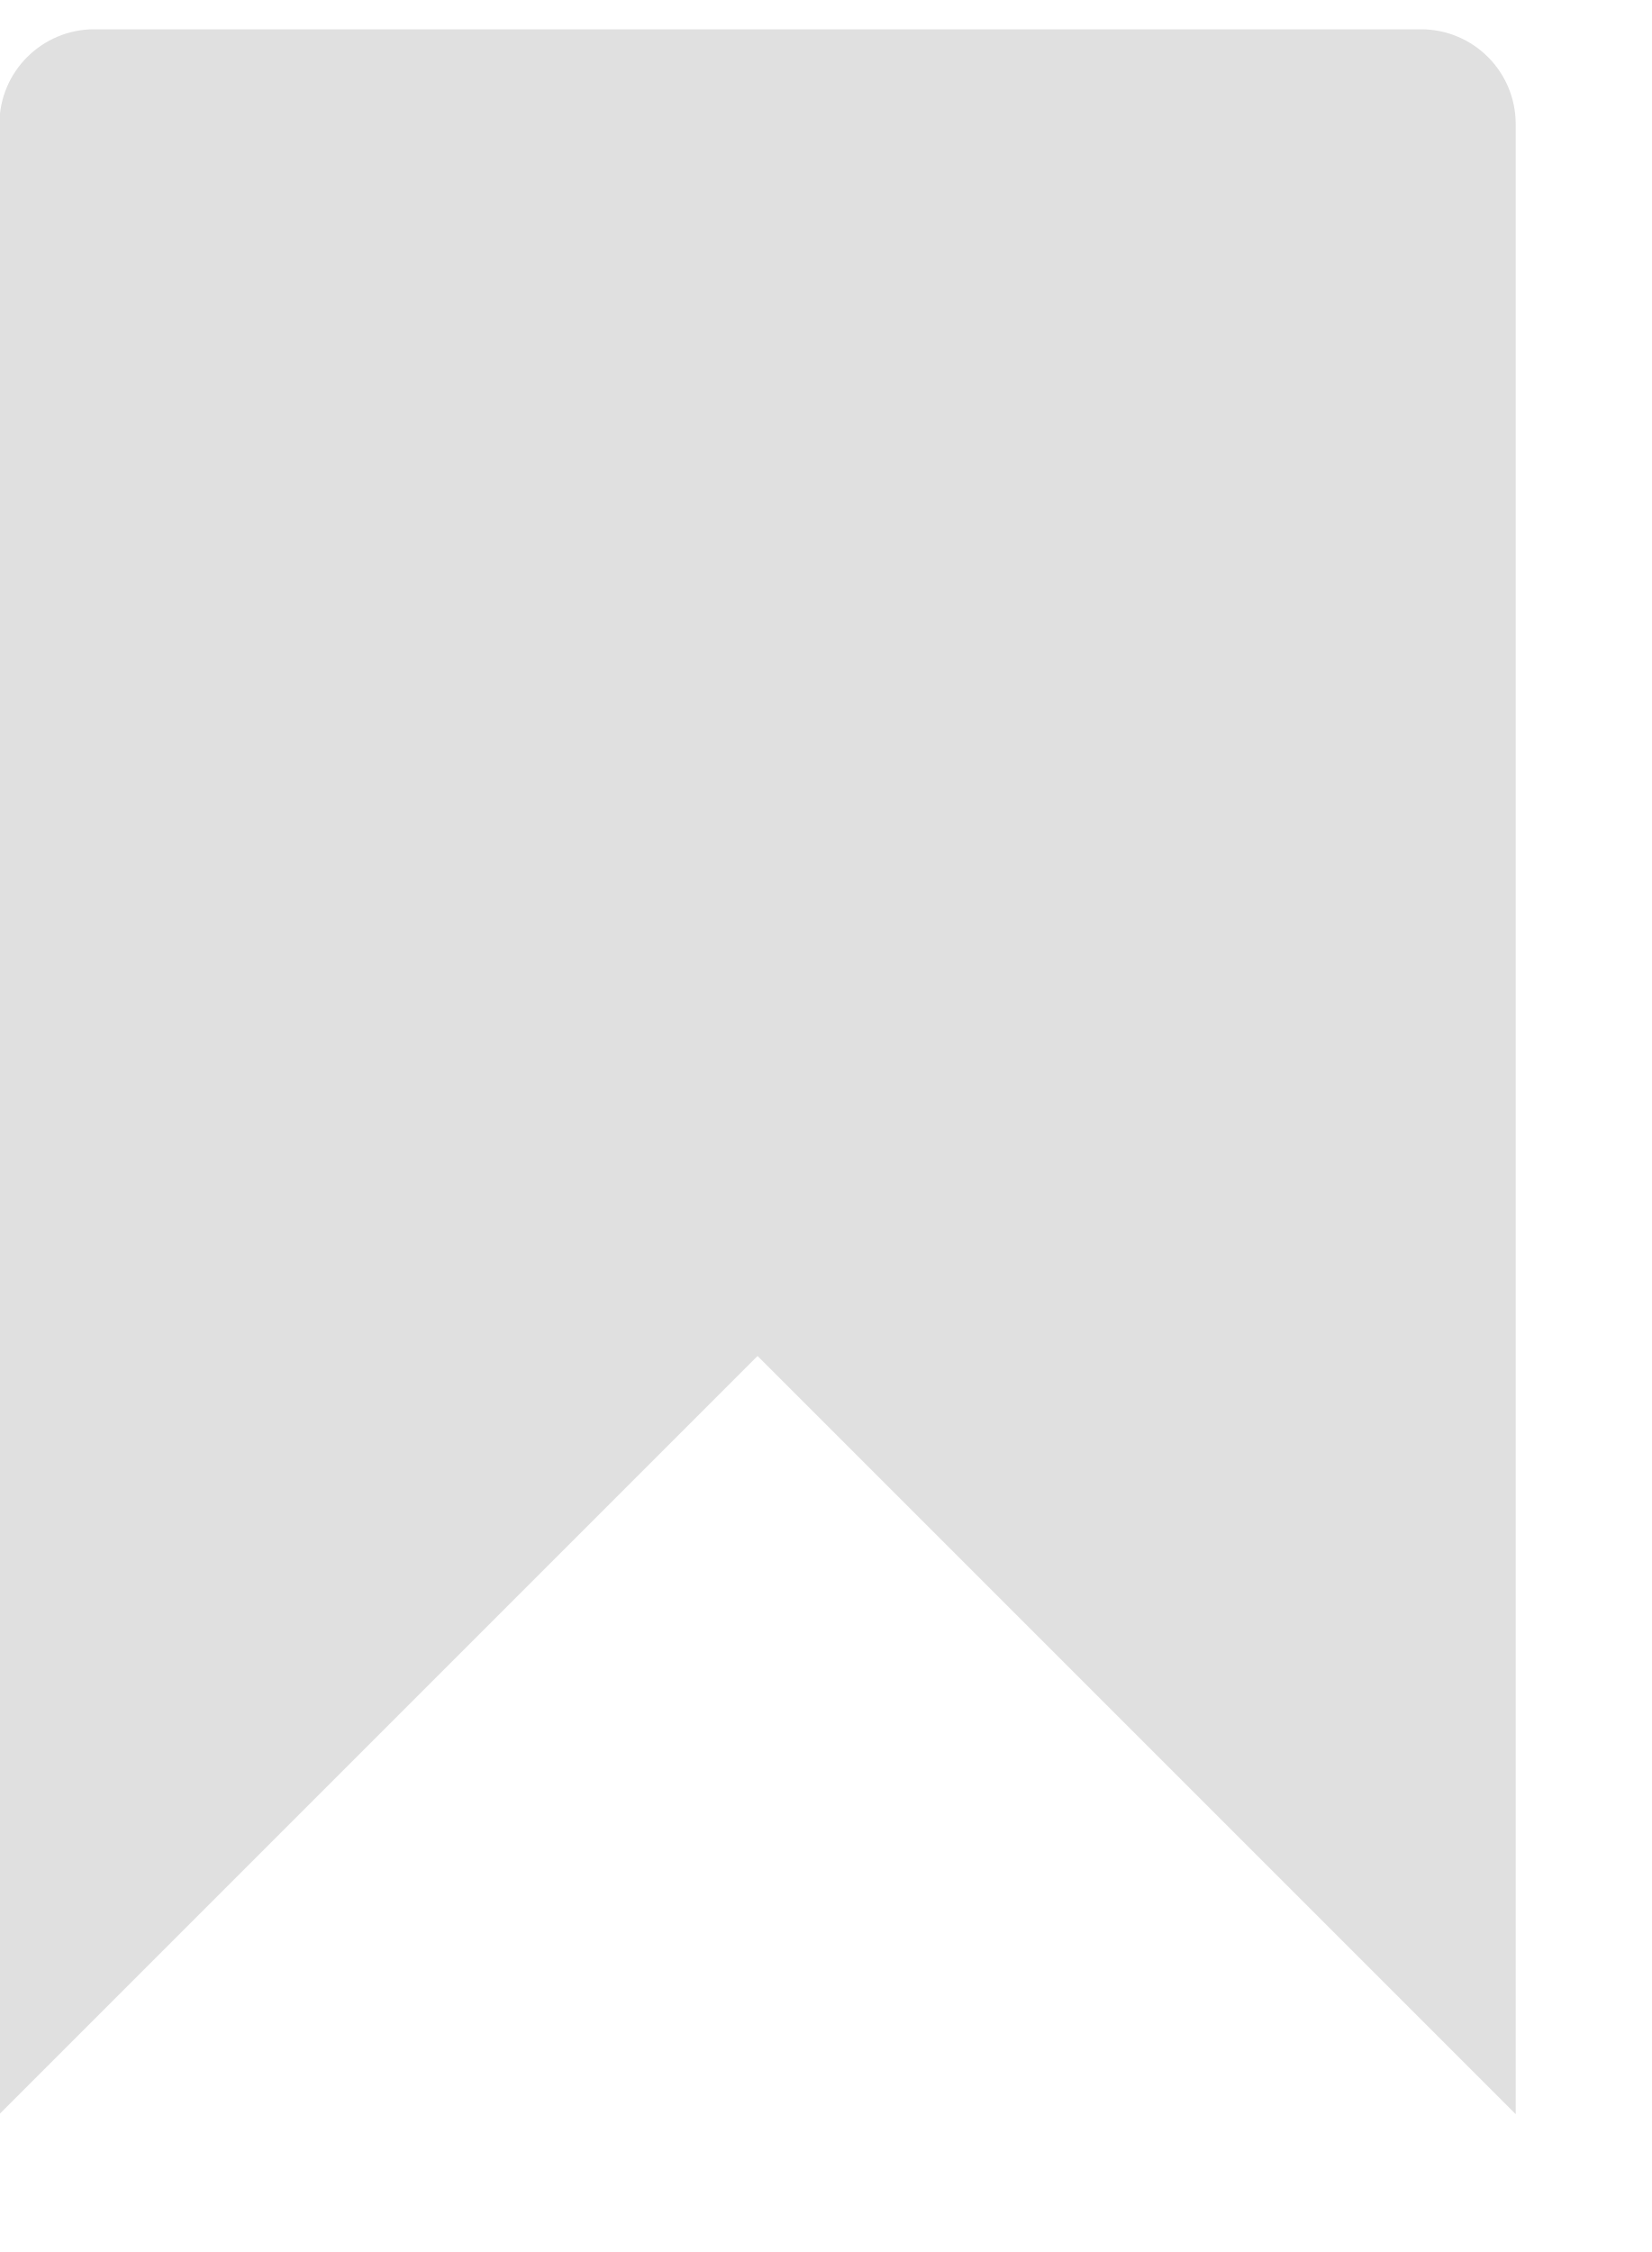
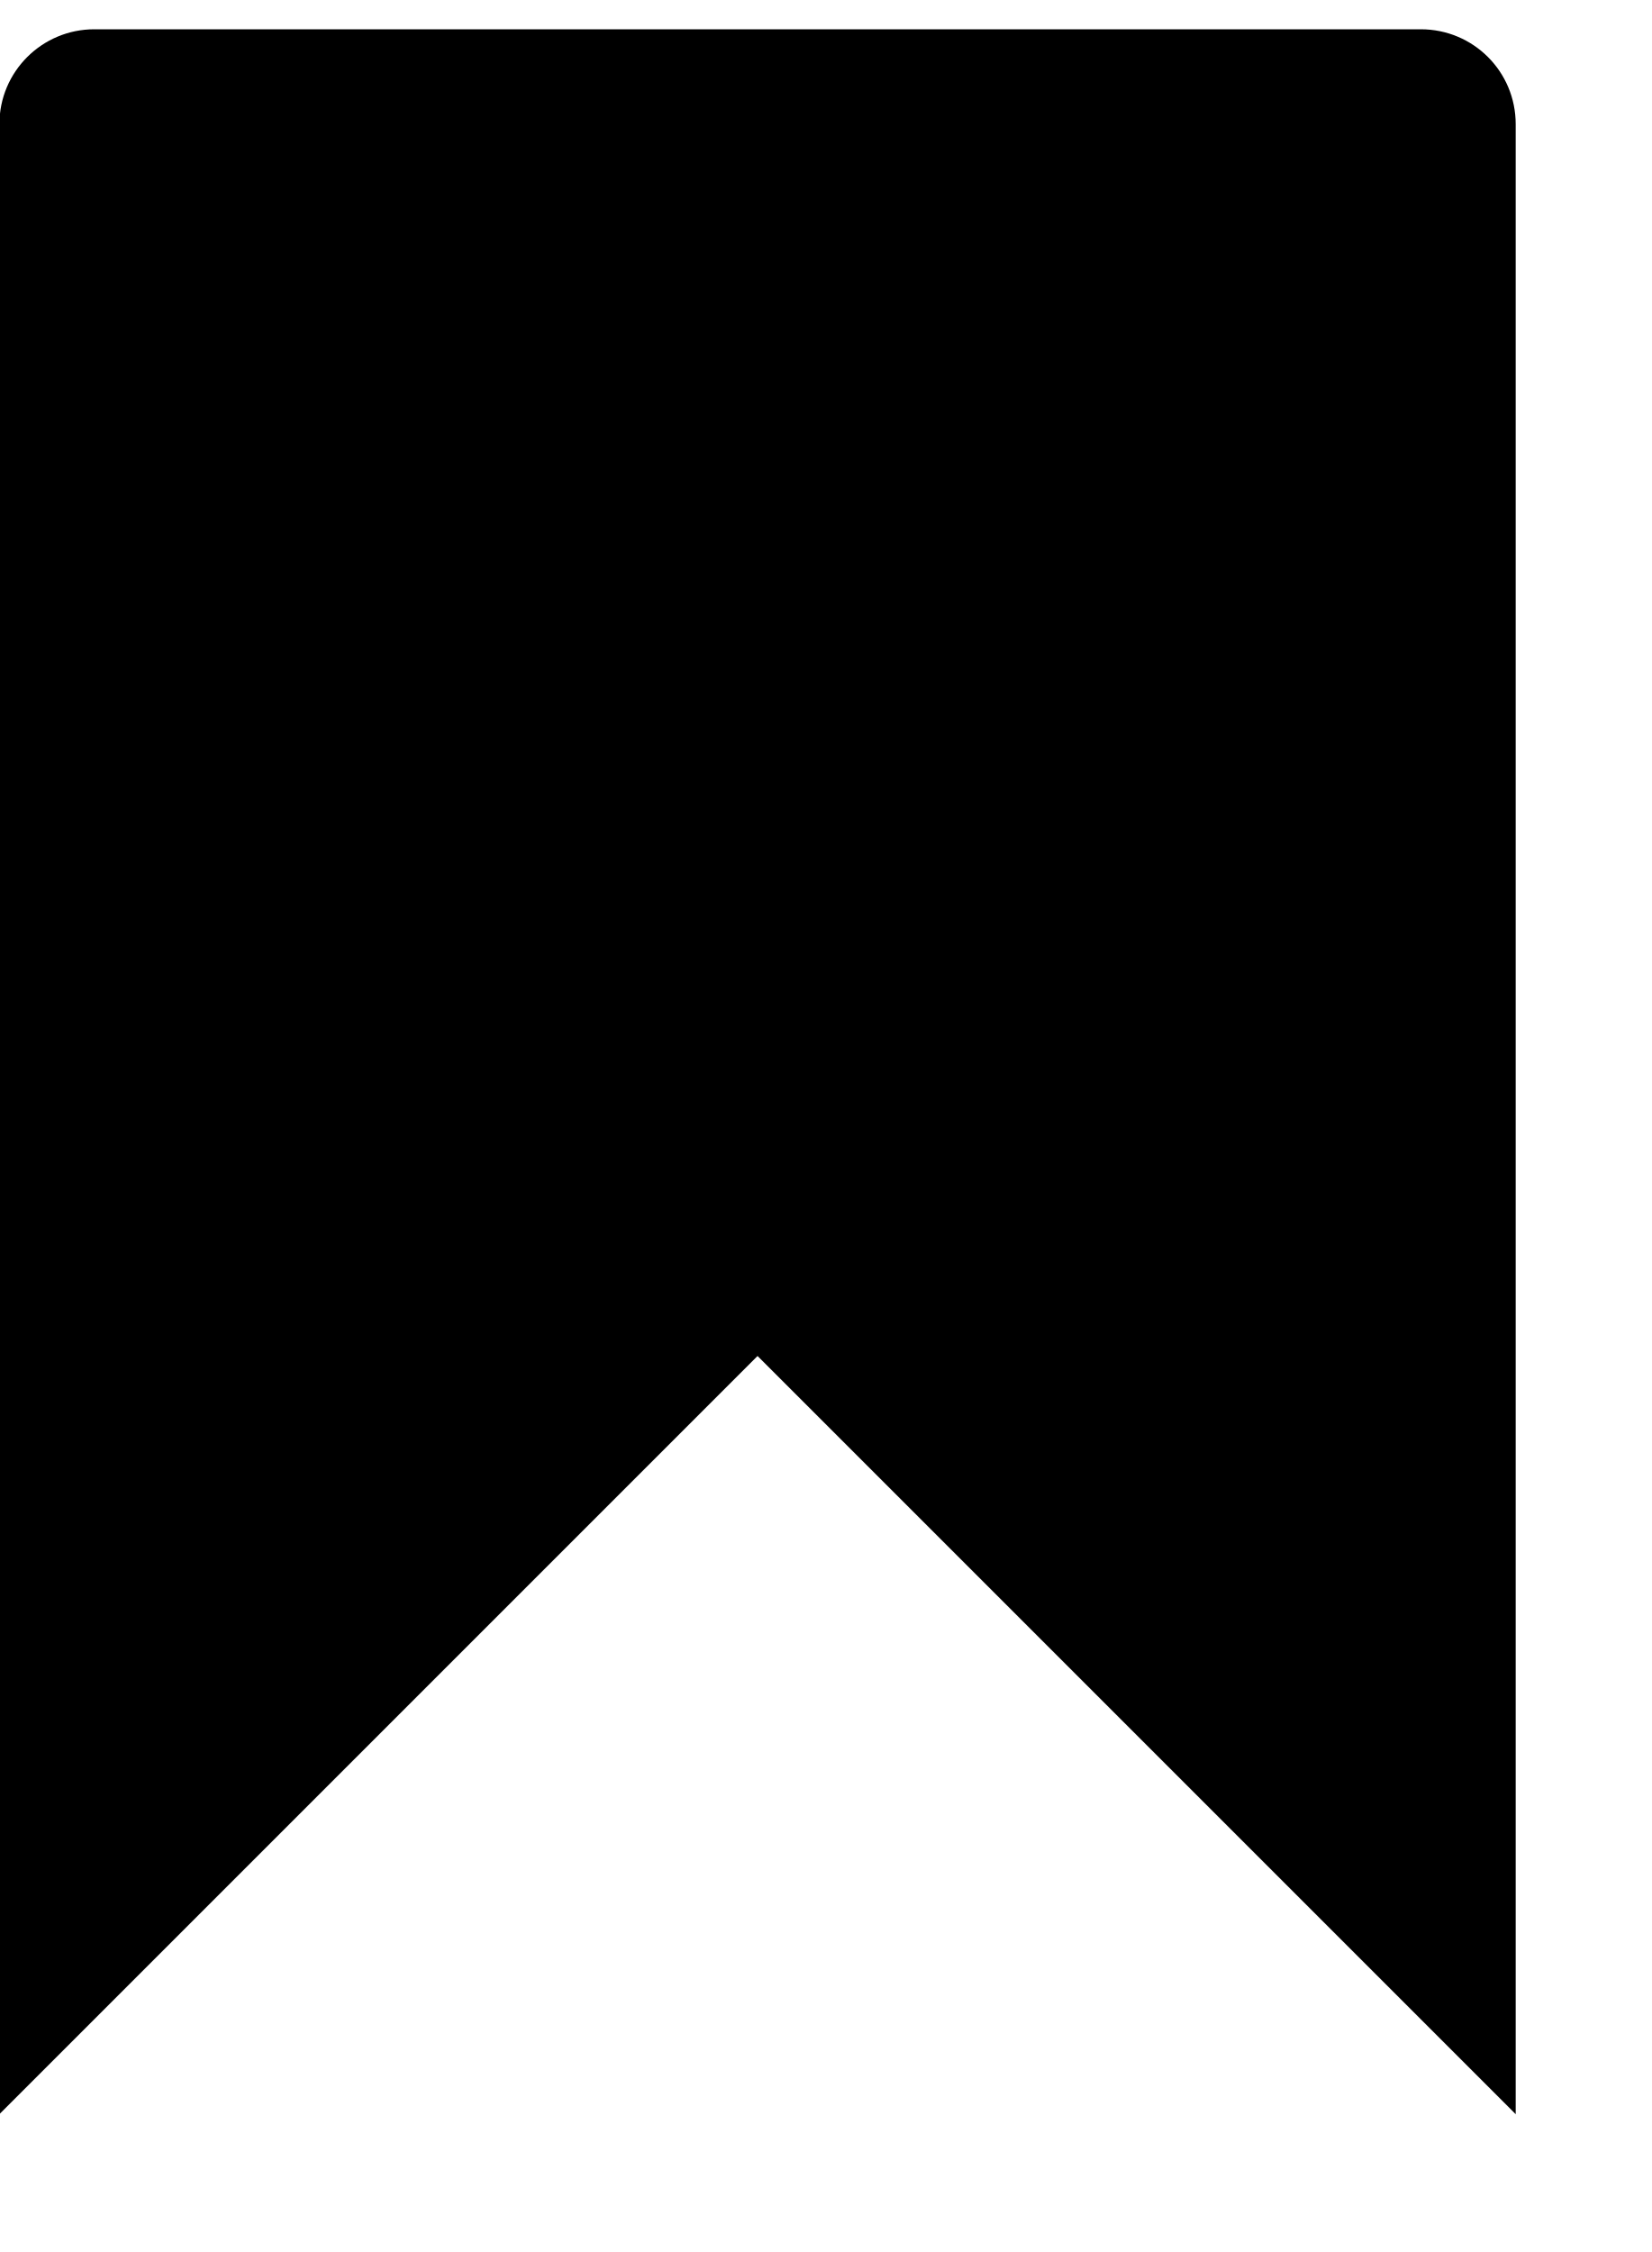
- <svg xmlns="http://www.w3.org/2000/svg" width="11" height="15" viewBox="0 0 11 15" fill="none">
-   <path d="M9.464 0.195H0.628C0.28 0.195 -0.004 0.477 -0.004 0.827V14.082L5.046 9.032L10.096 14.082V0.827C10.096 0.477 9.814 0.195 9.464 0.195Z" fill="#E0E0E0" />
+ <svg xmlns="http://www.w3.org/2000/svg" width="11" height="15" viewBox="0 0 11 15" fill="currentColor">
+   <path d="M9.464 0.195H0.628C0.28 0.195 -0.004 0.477 -0.004 0.827V14.082L5.046 9.032L10.096 14.082V0.827C10.096 0.477 9.814 0.195 9.464 0.195Z" fill="#currentColor" />
</svg>
